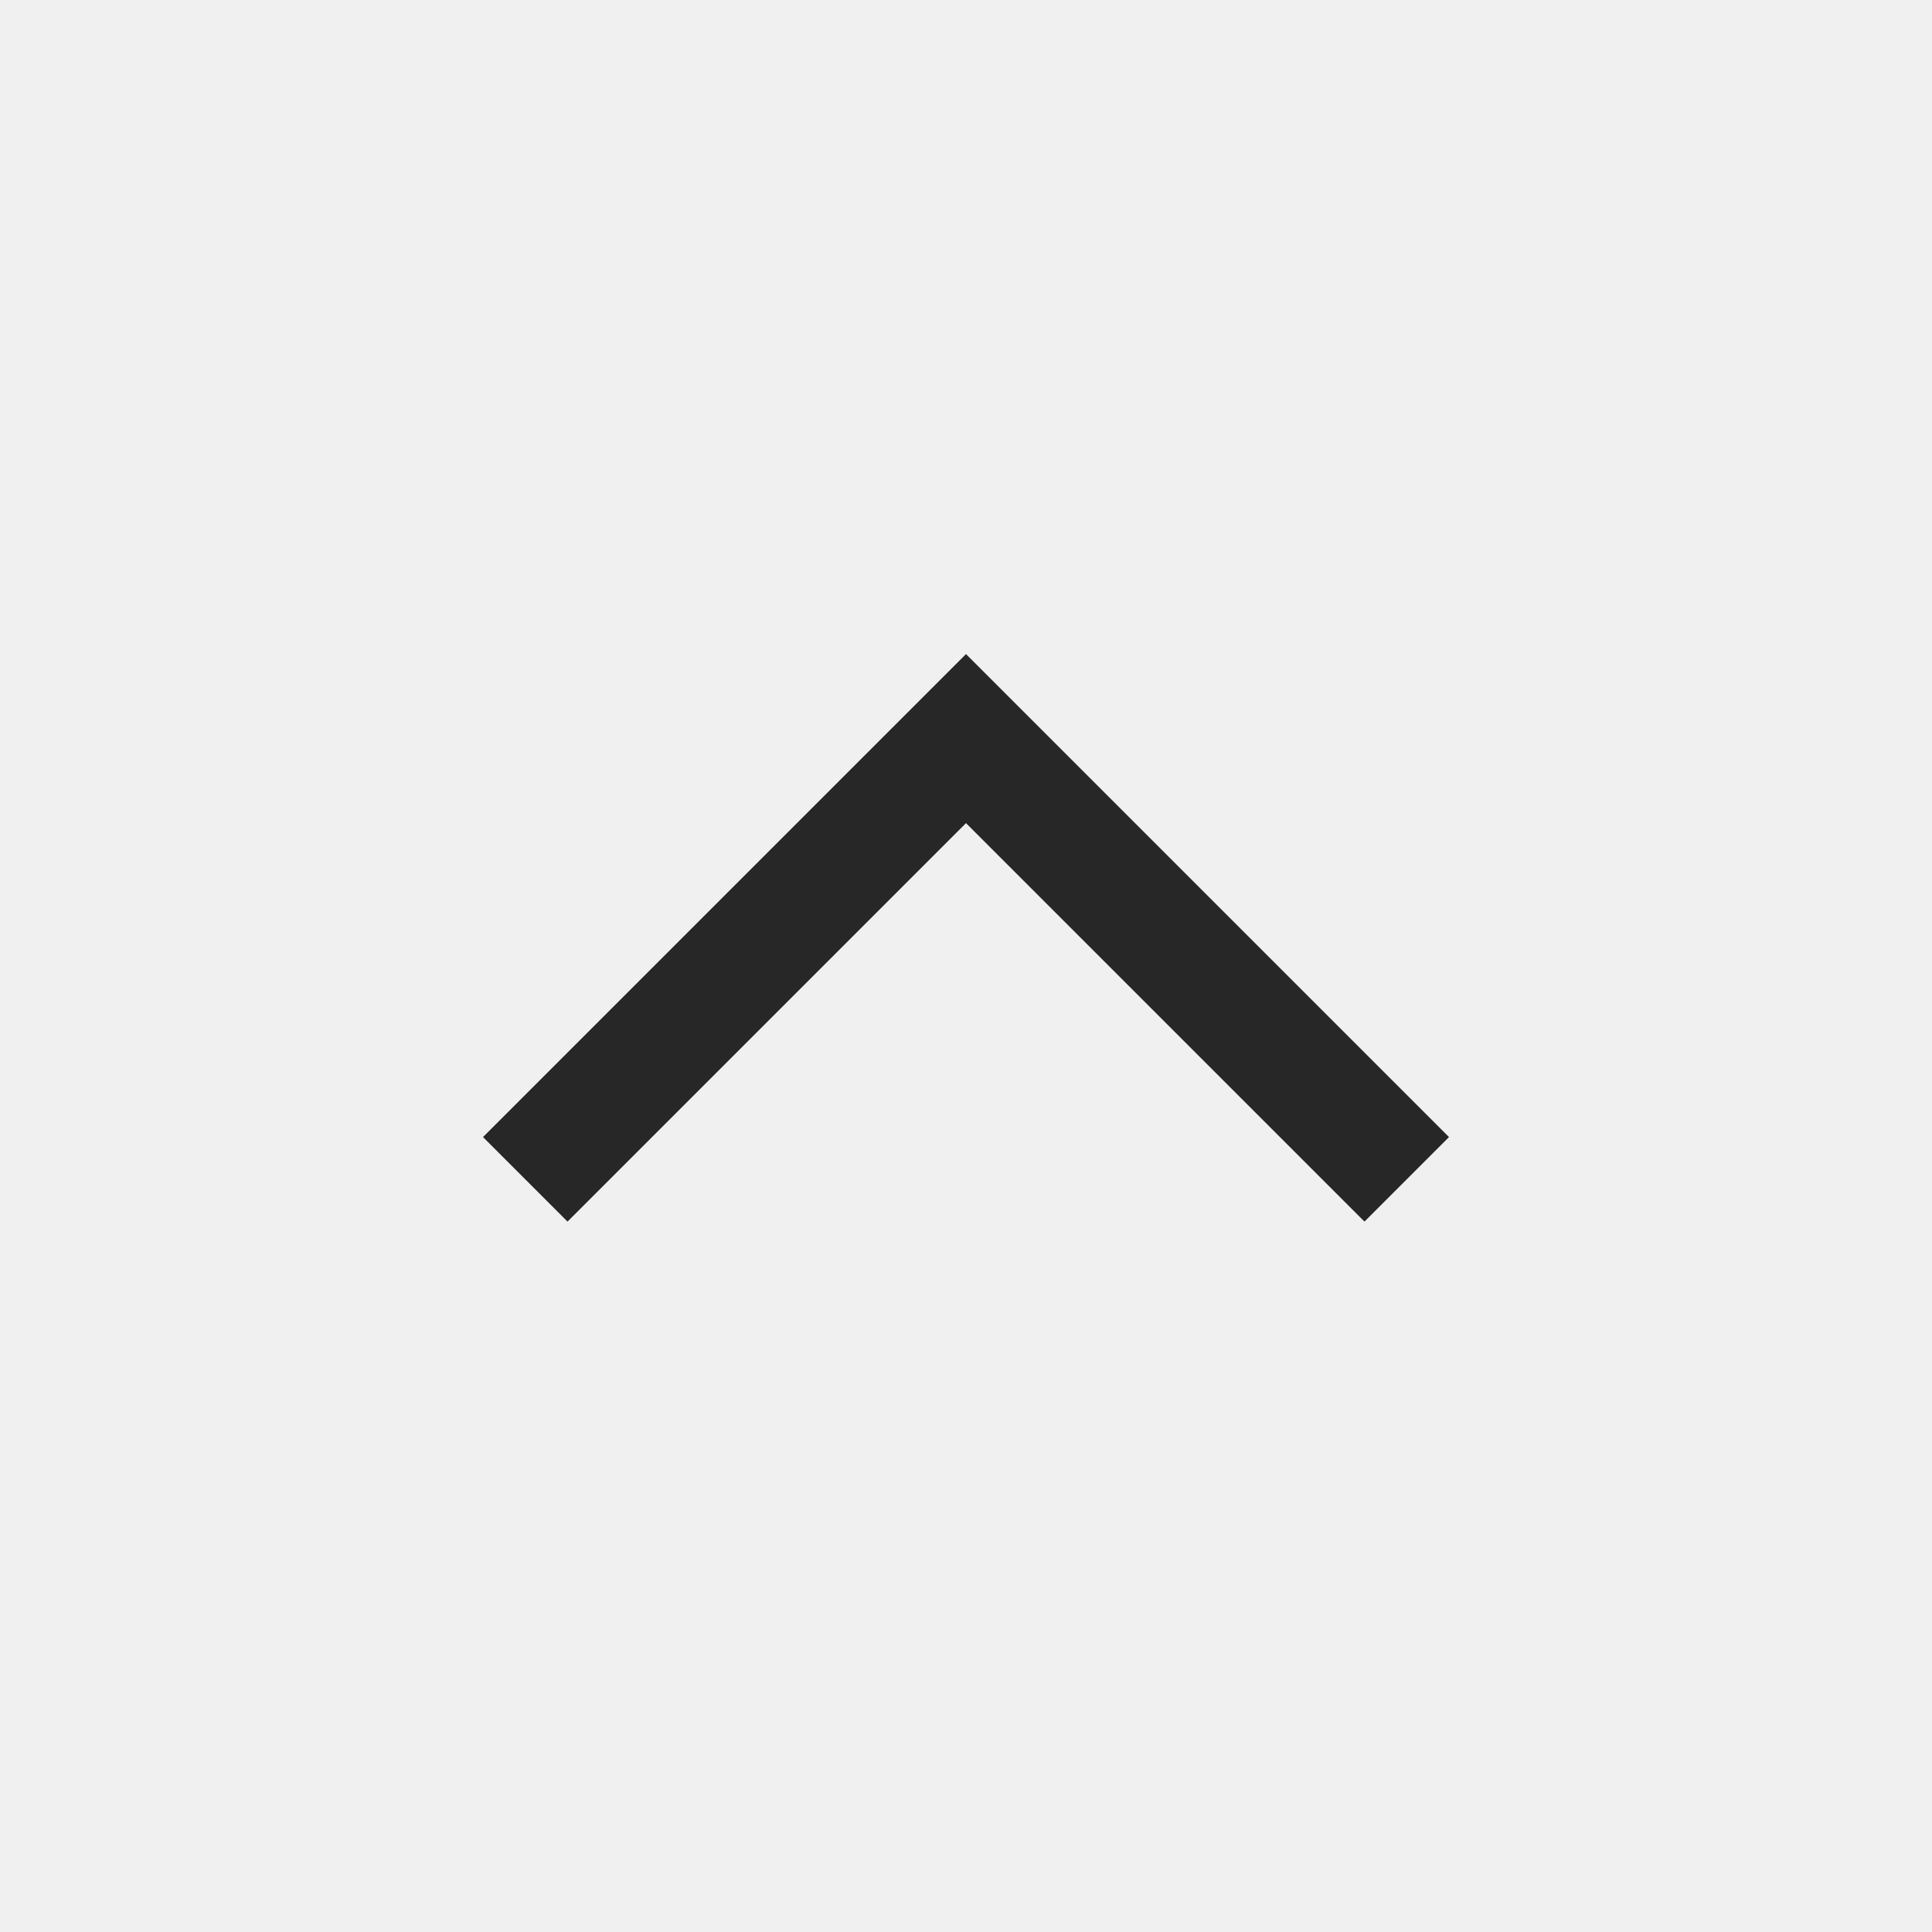
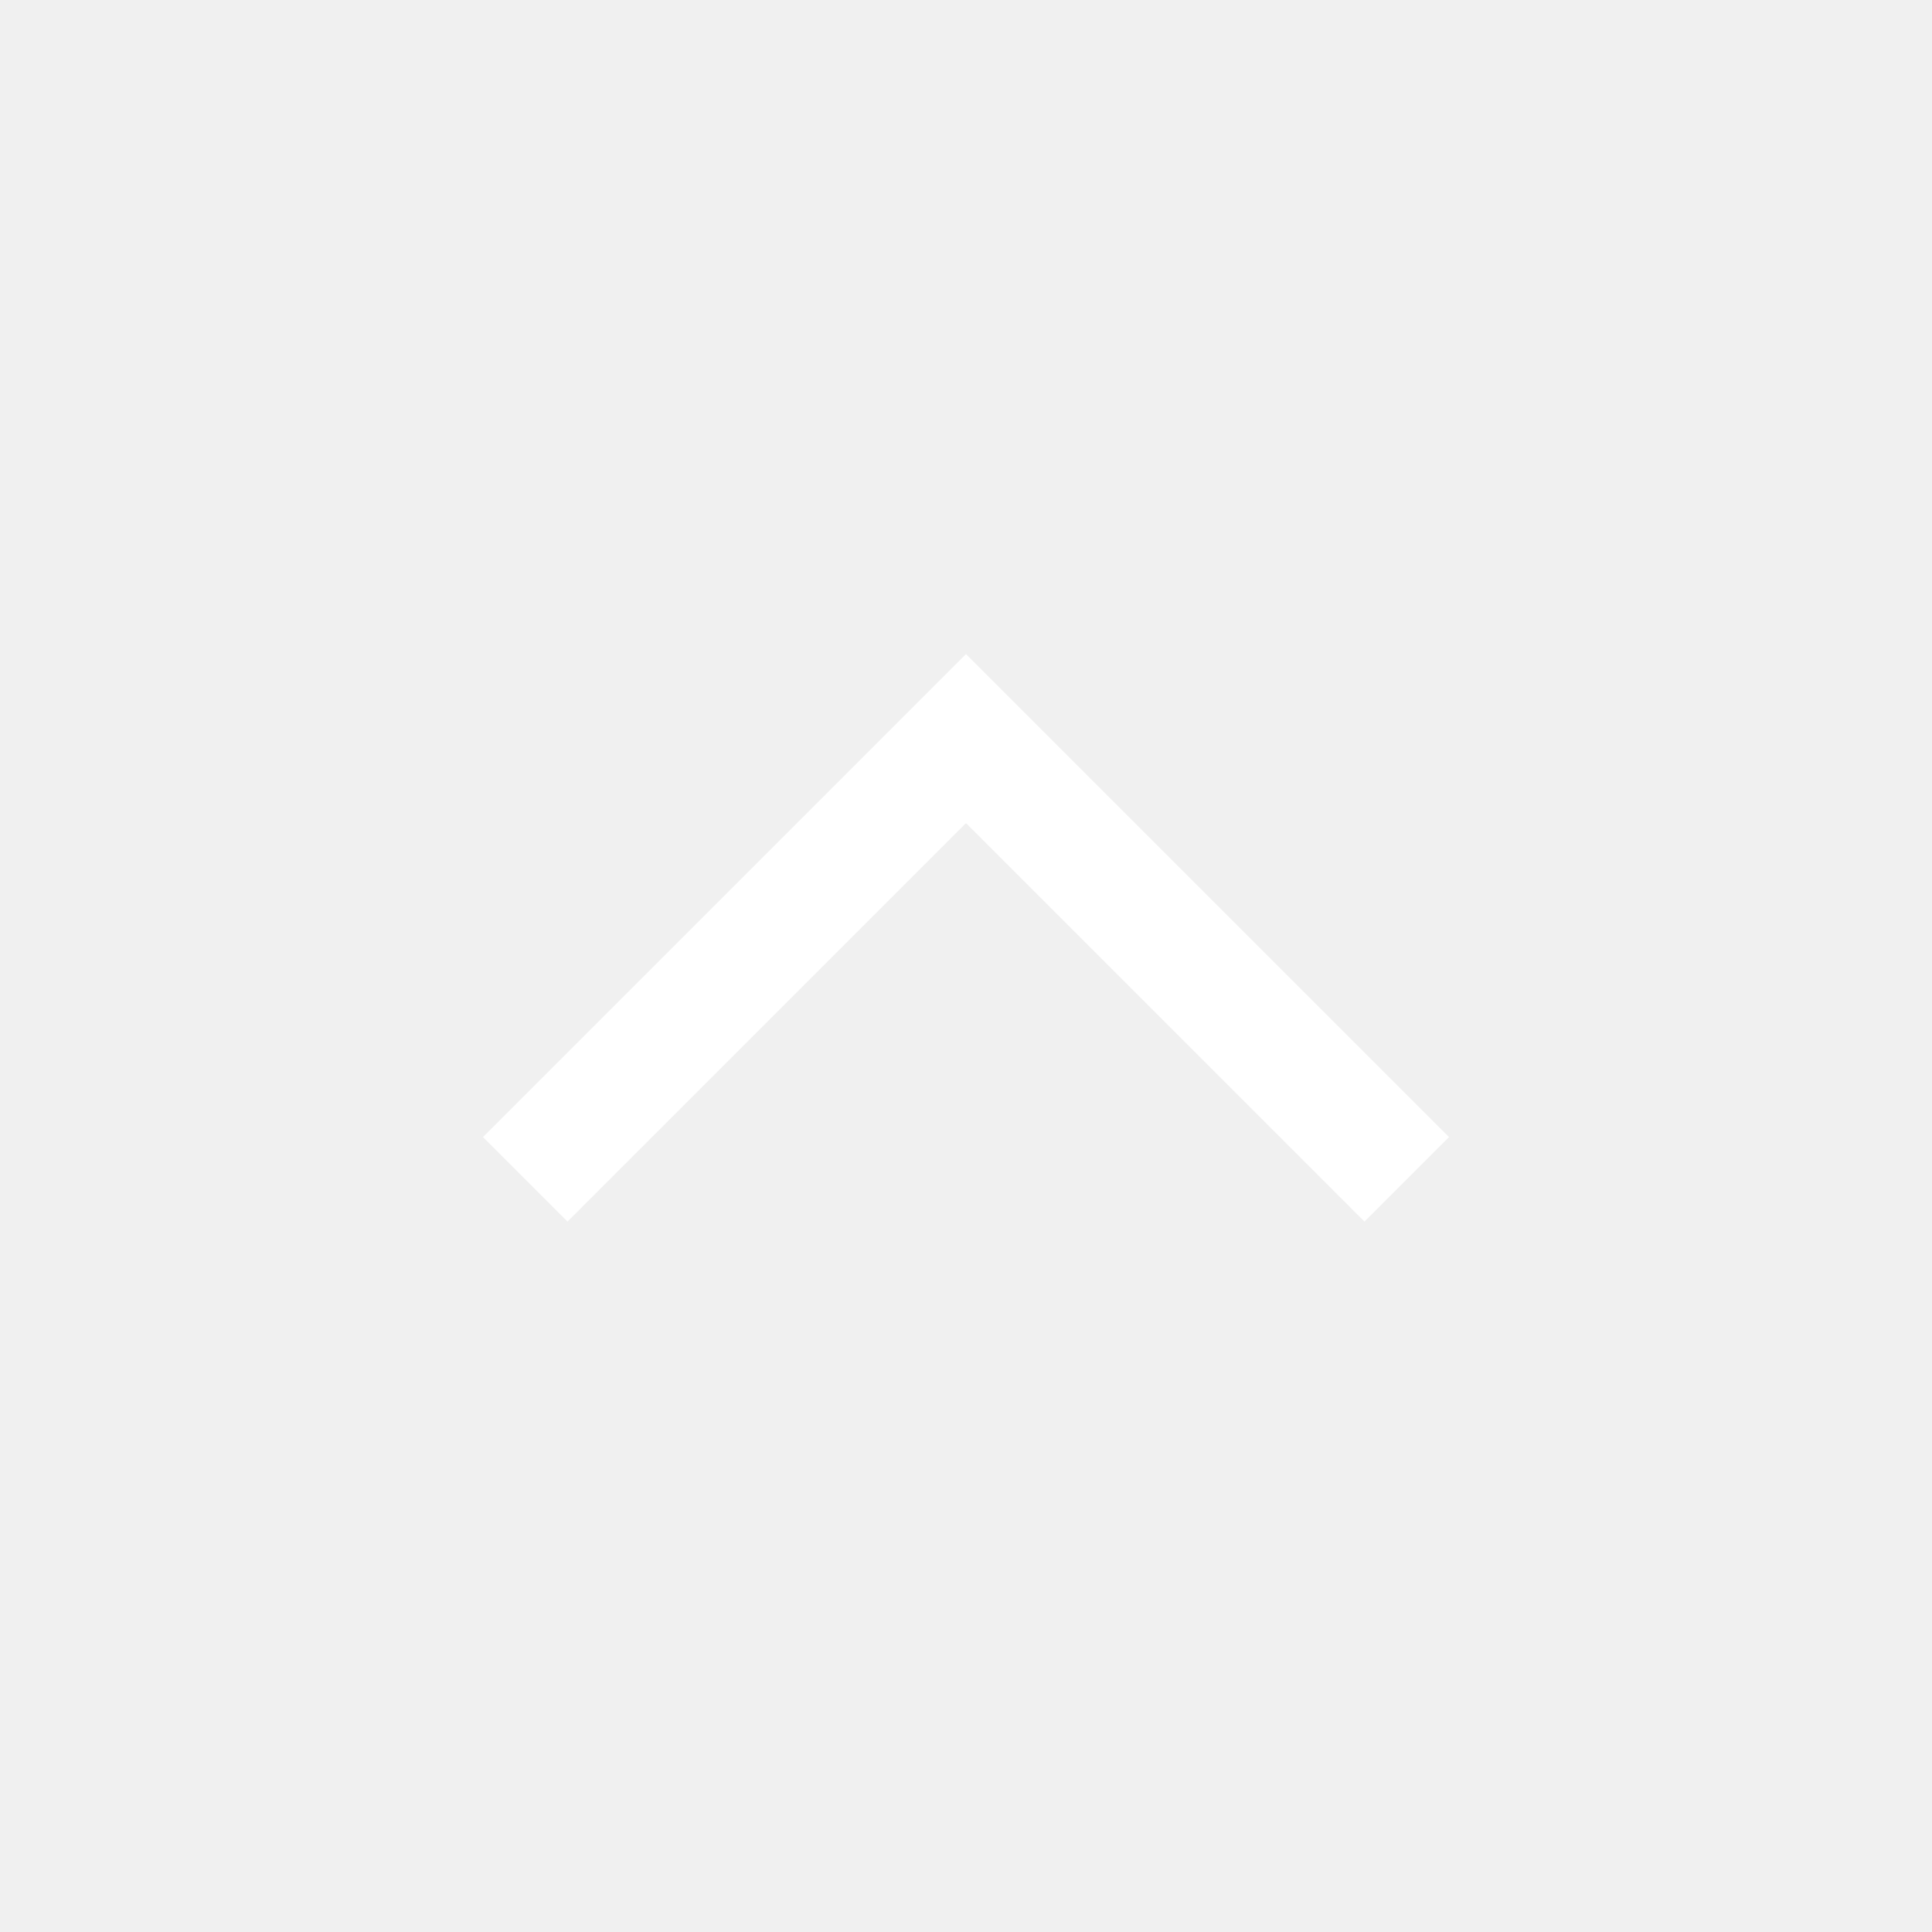
<svg xmlns="http://www.w3.org/2000/svg" width="48" height="48" viewBox="0 0 48 48" fill="none">
-   <path d="M14.1 30.35L12 28.25L24 16.25L36 28.25L33.9 30.35L24 20.45L14.1 30.35Z" fill="#272727" />
+   <path d="M14.1 30.35L12 28.25L24 16.25L36 28.25L33.9 30.35L24 20.45L14.1 30.35Z" fill="#ffffff" />
</svg>
